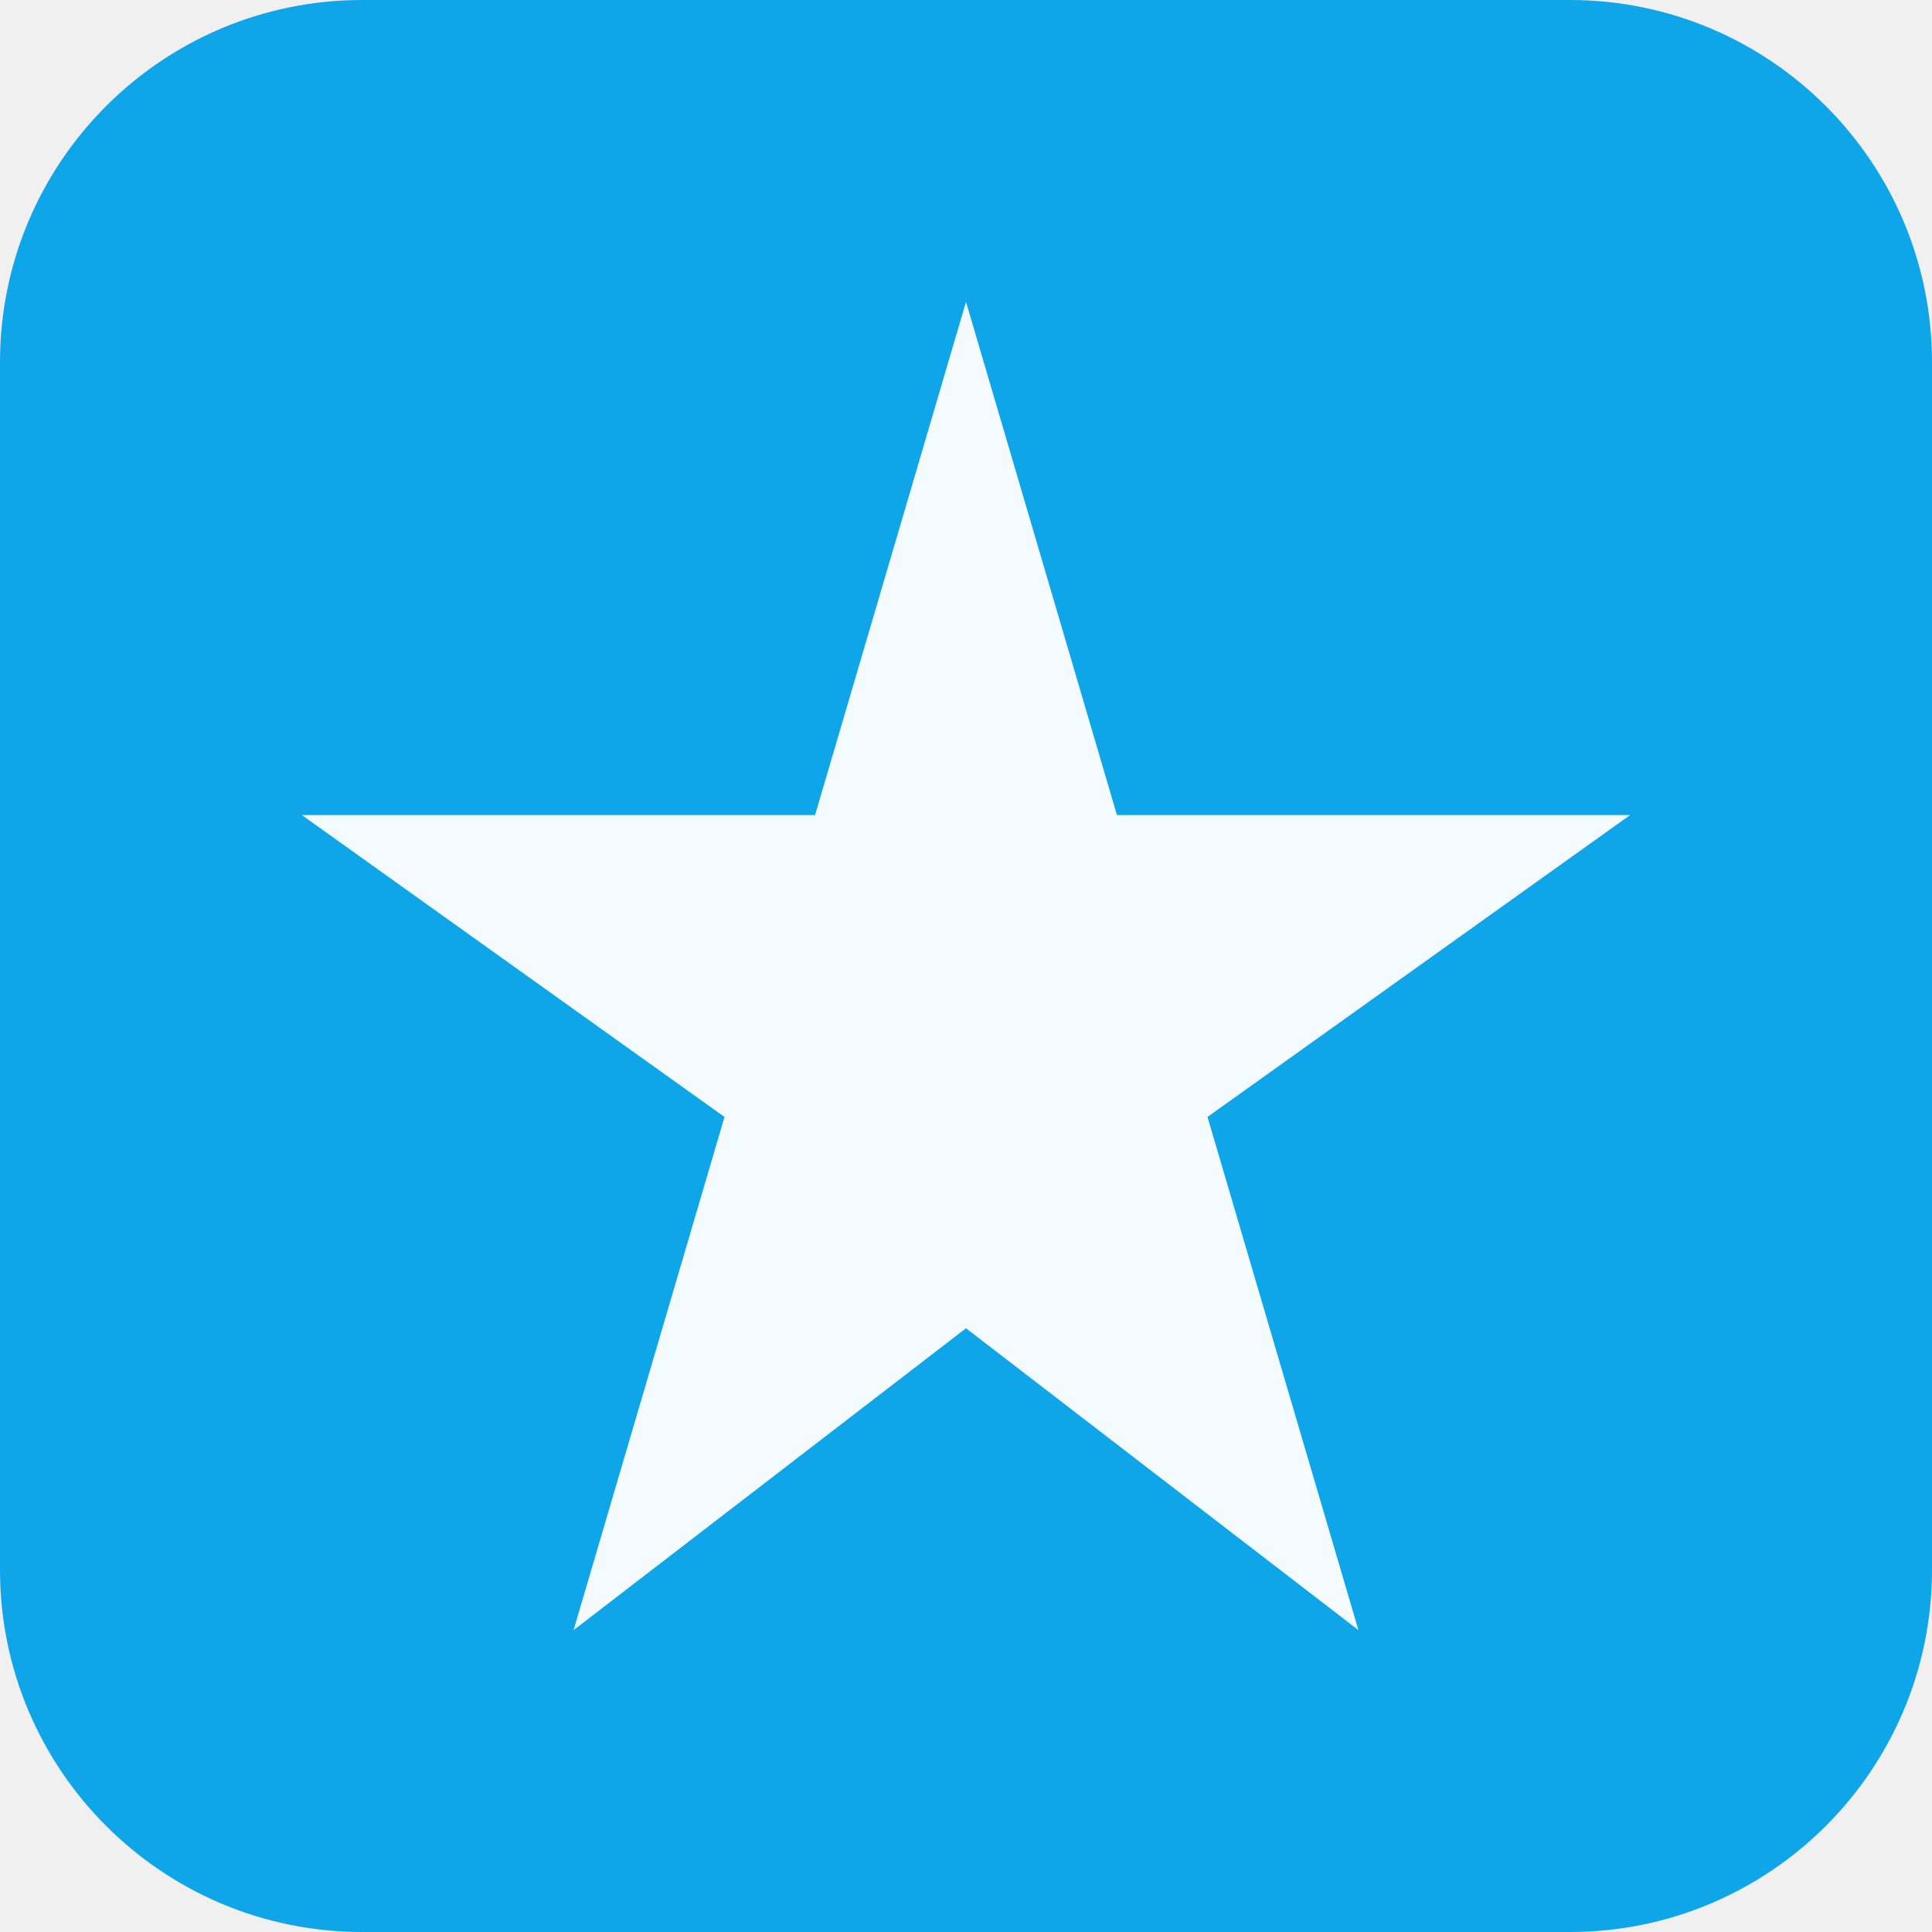
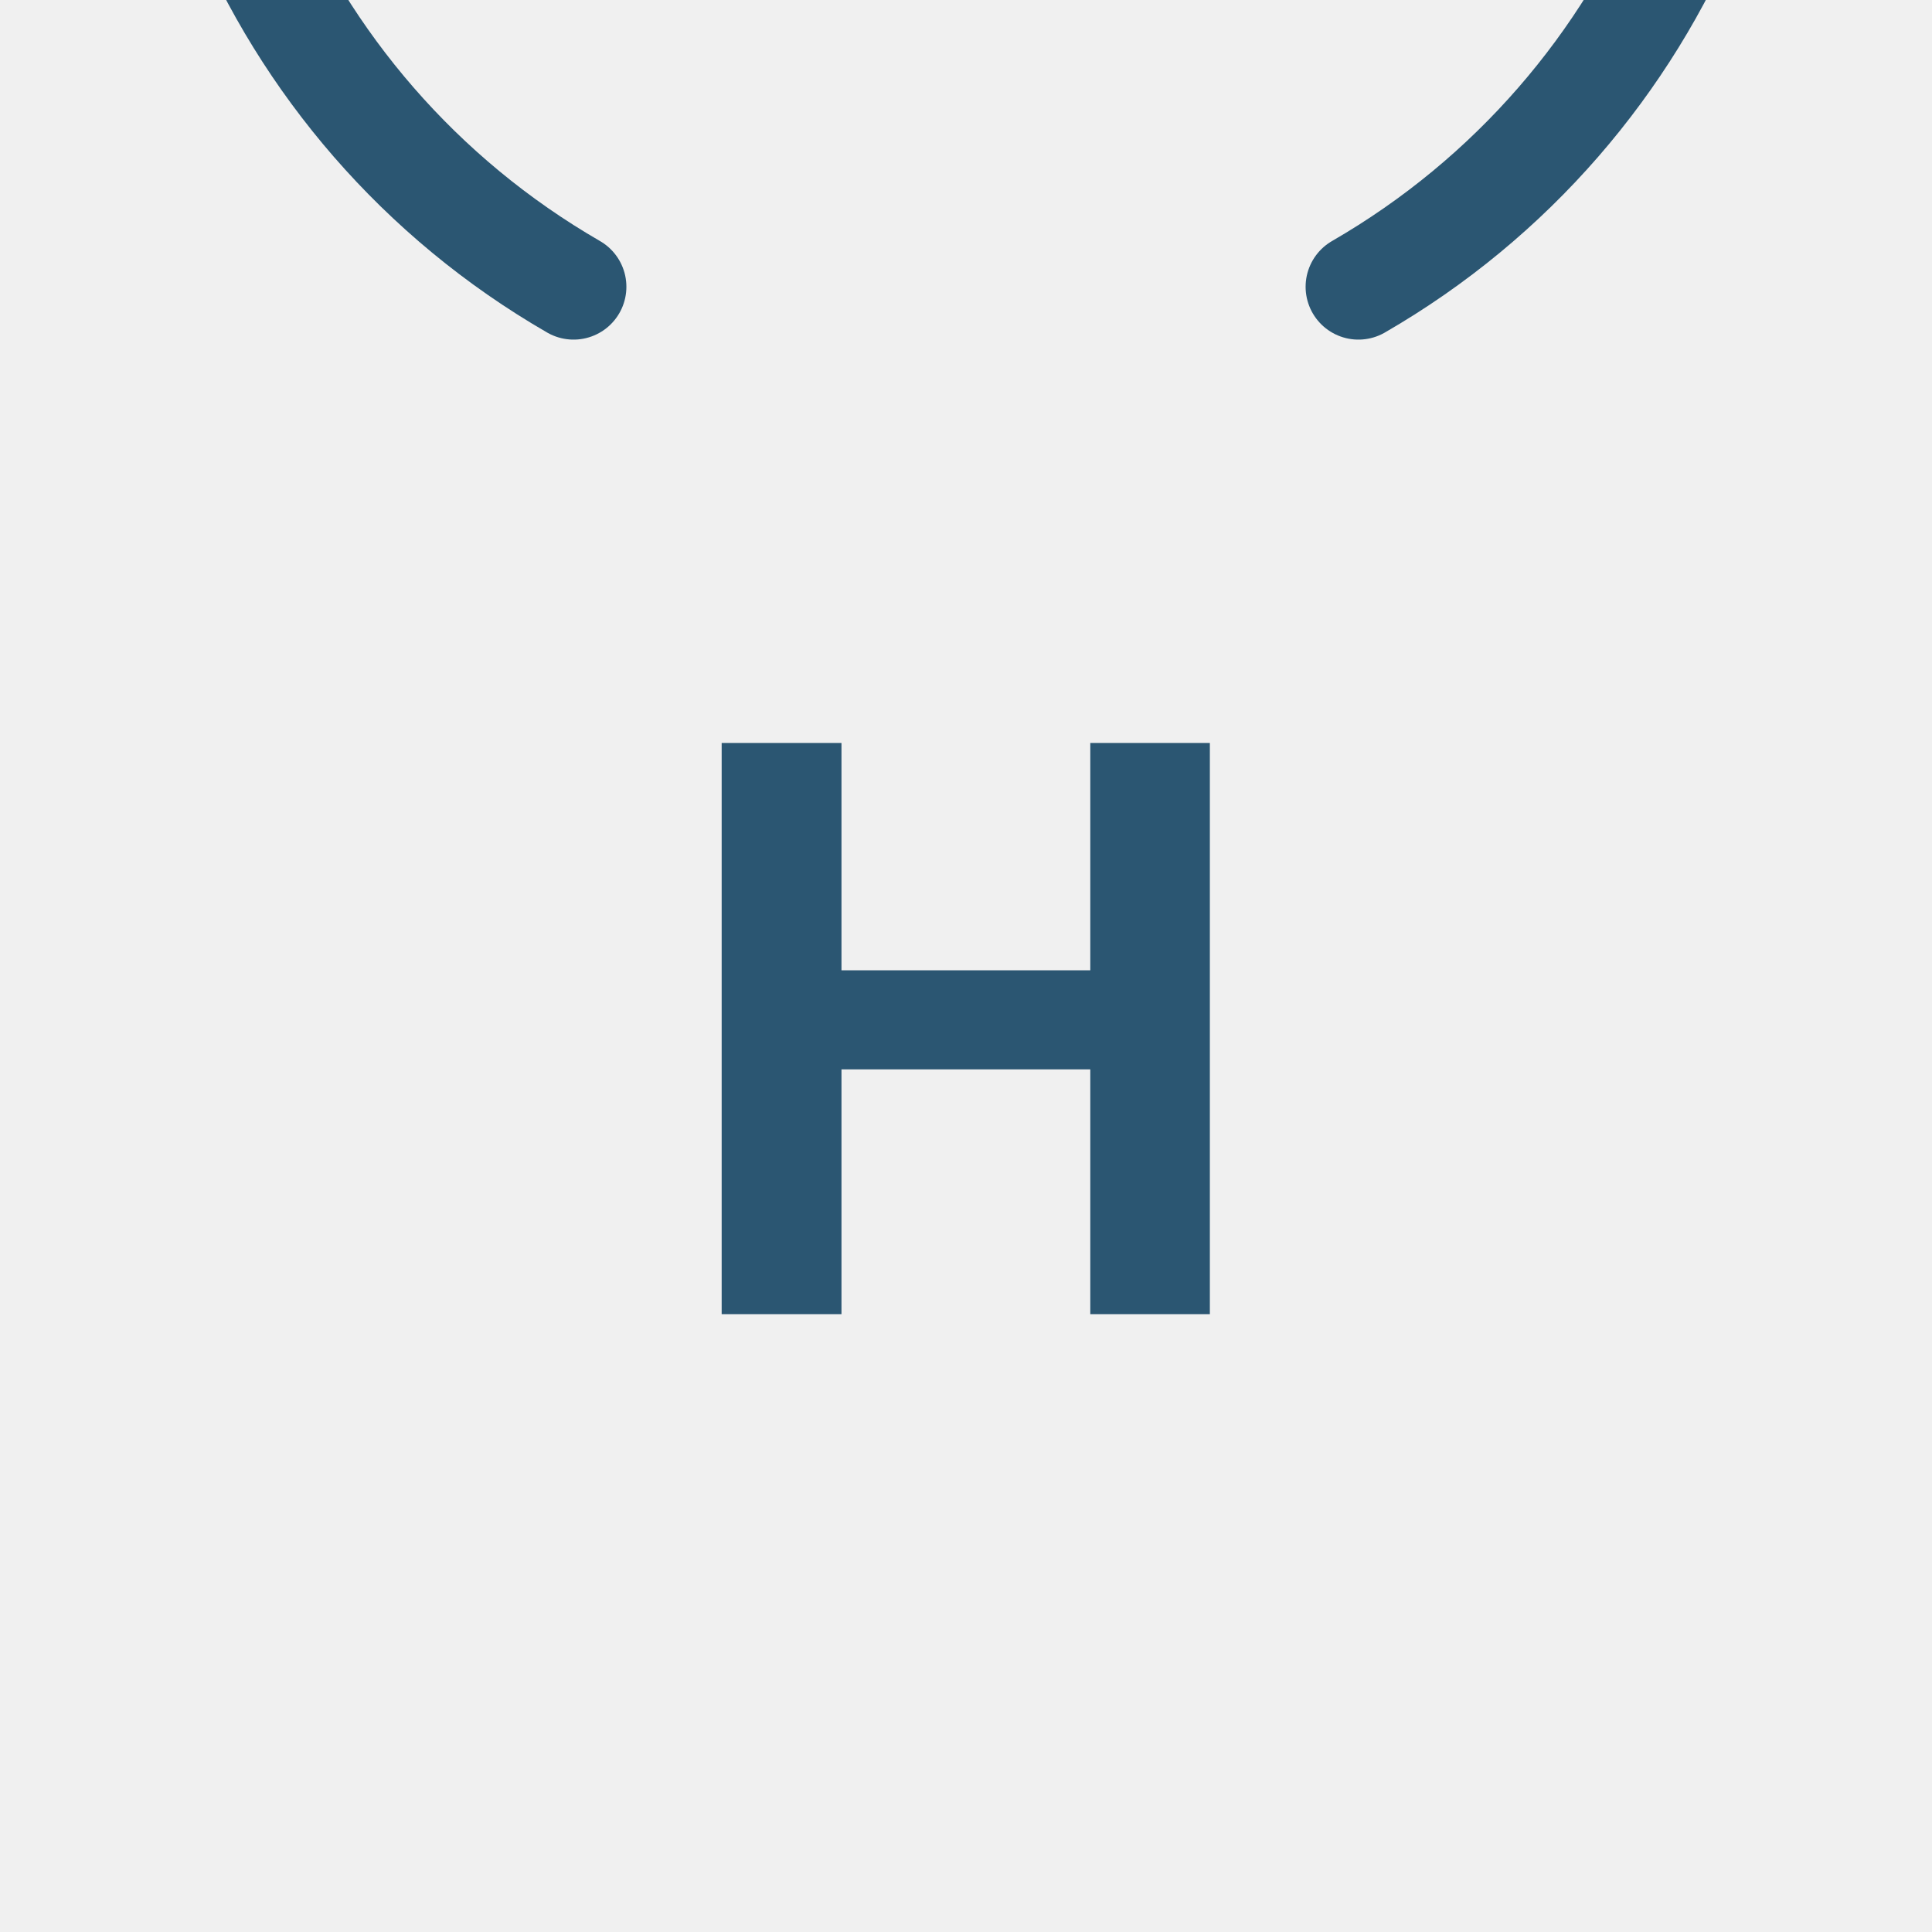
<svg xmlns="http://www.w3.org/2000/svg" viewBox="0 0 128 128" fill="none">
-   <rect width="128" height="128" rx="24" fill="#0ea5e9" />
-   <path d="M64 20 L74 54 H108 L80 74 L90 108 L64 88 L38 108 L48 74 L20 54 H54 Z" fill="white" opacity="0.95" />
+   <path d="M 38 19 A 52 52 0 1 1 90 19" stroke="#2b5672" stroke-width="7" fill="none" stroke-linecap="round" />
+   <text x="64" y="68" dominant-baseline="central" text-anchor="middle" font-family="'Arial Black', Impact, 'Helvetica Neue', Arial, sans-serif" font-size="55" font-weight="900" fill="#2b5672">H</text>
</svg>
